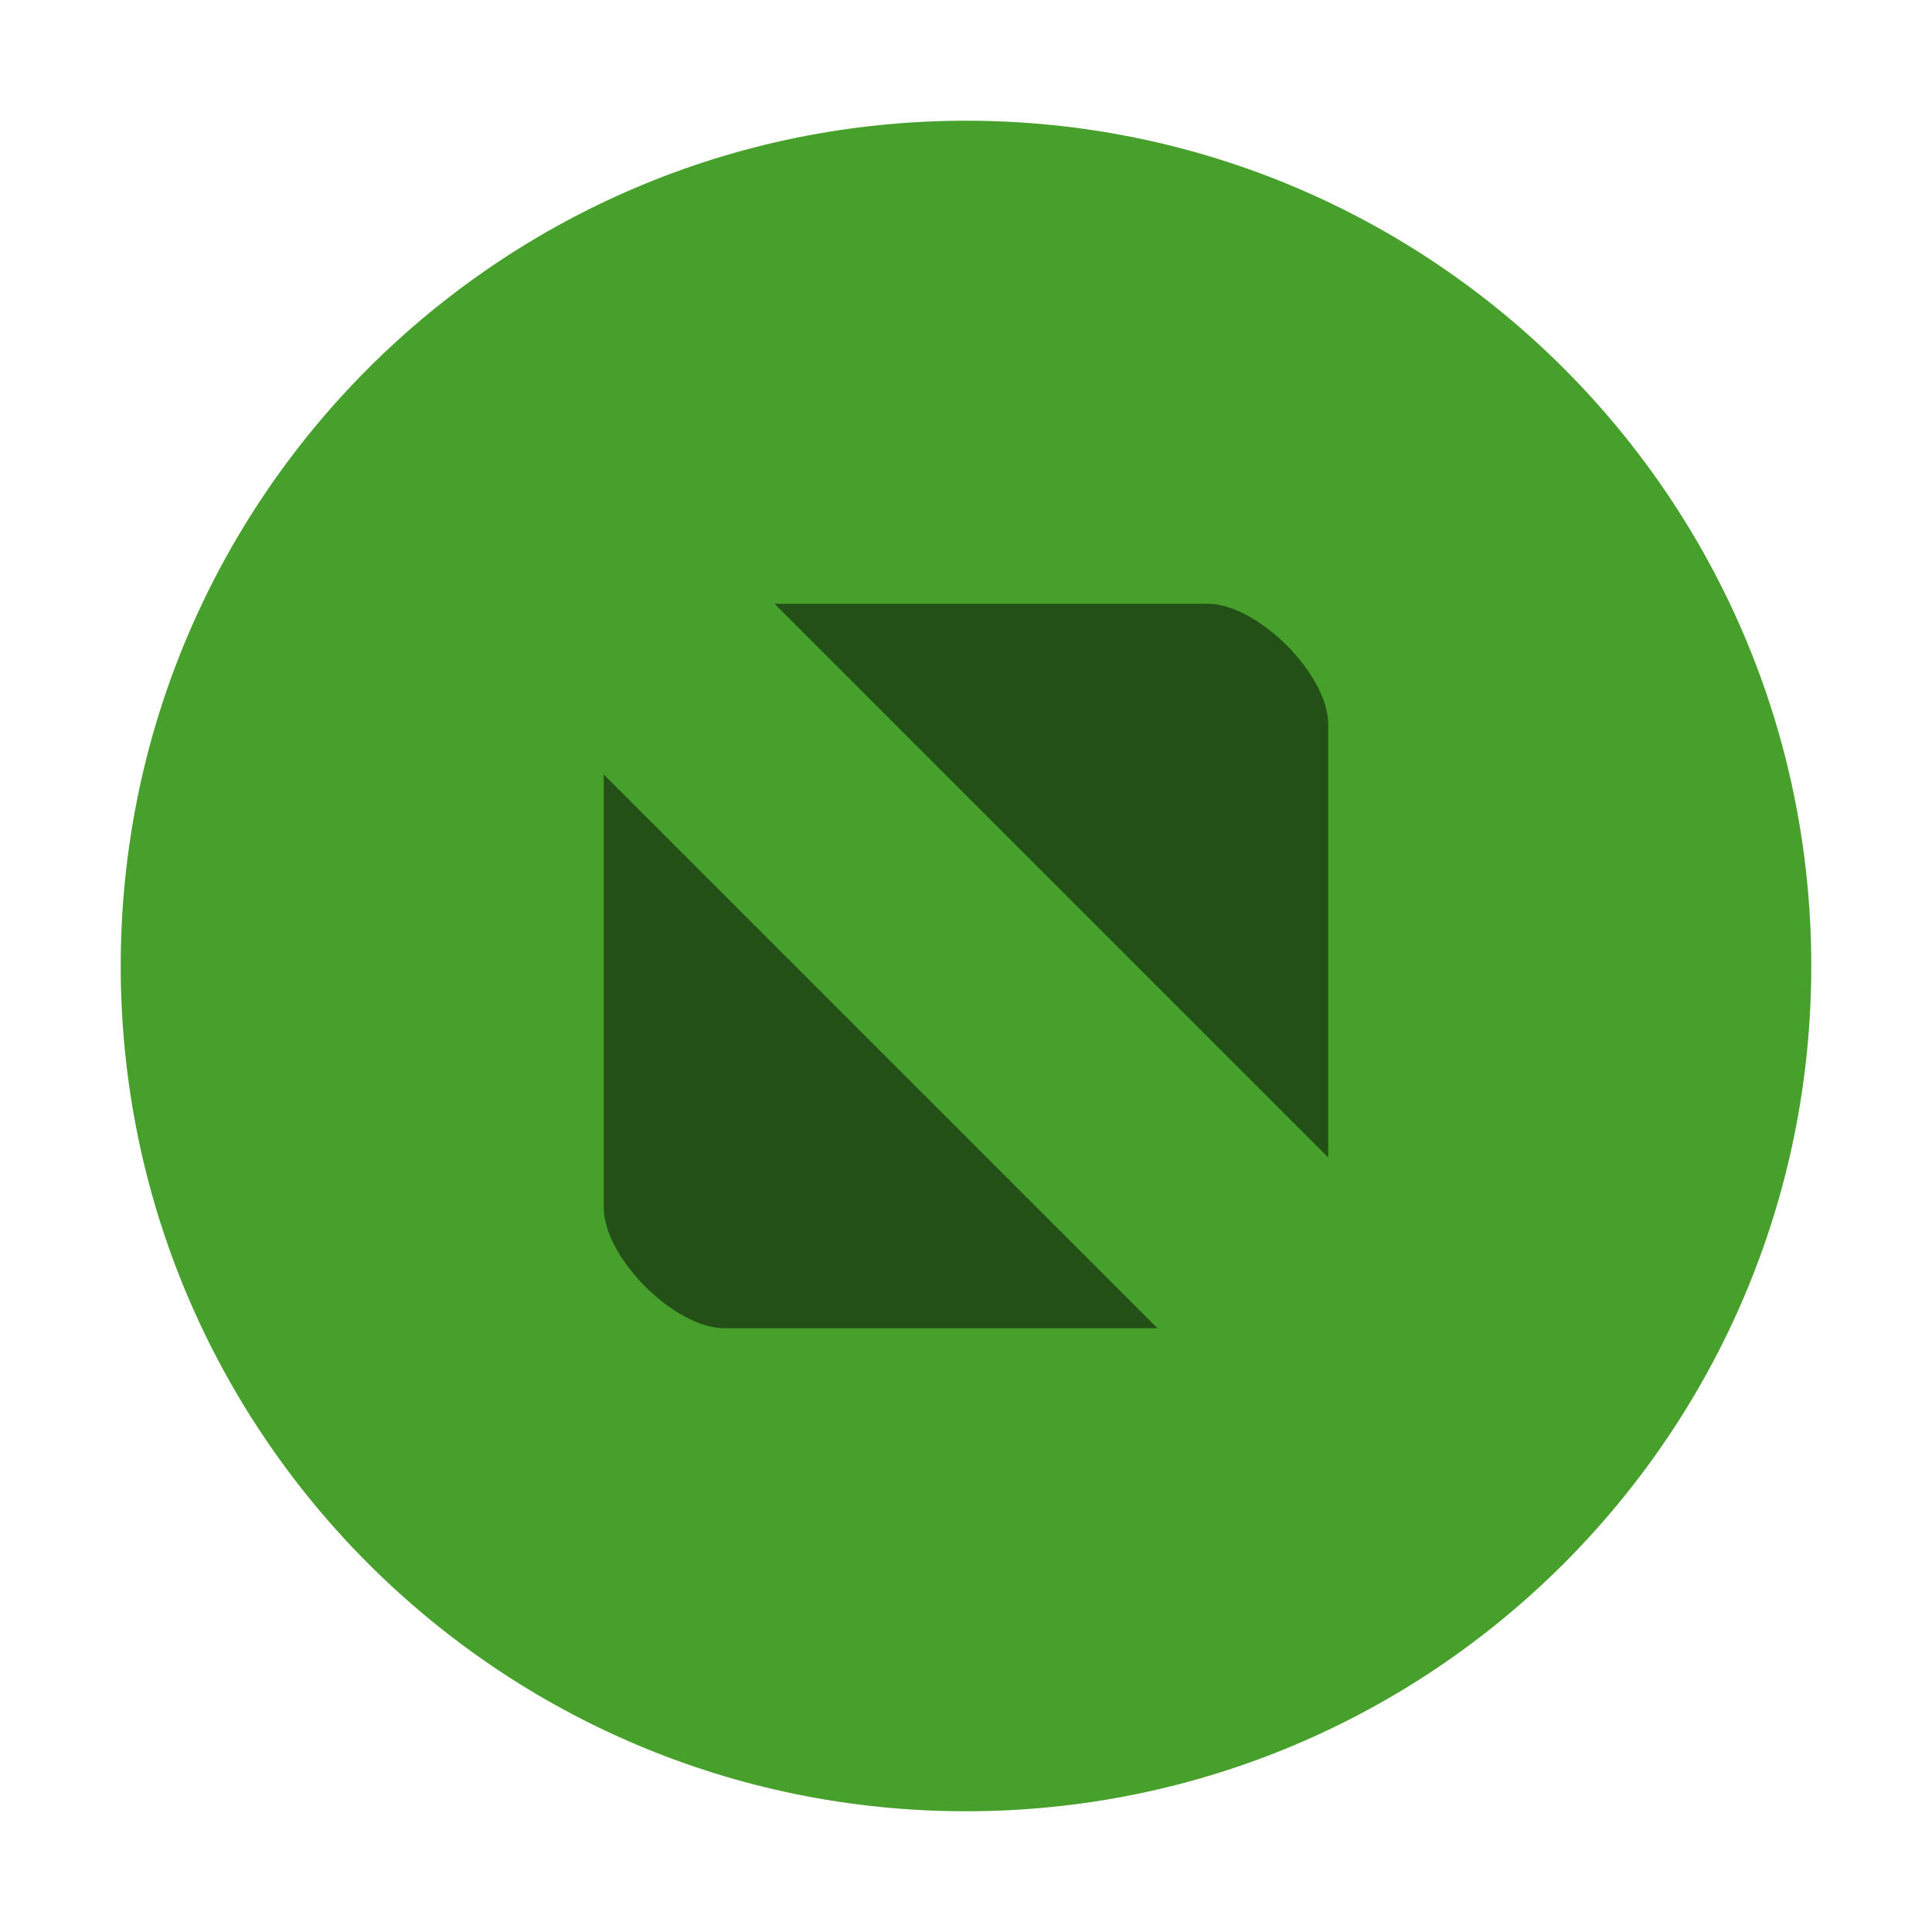
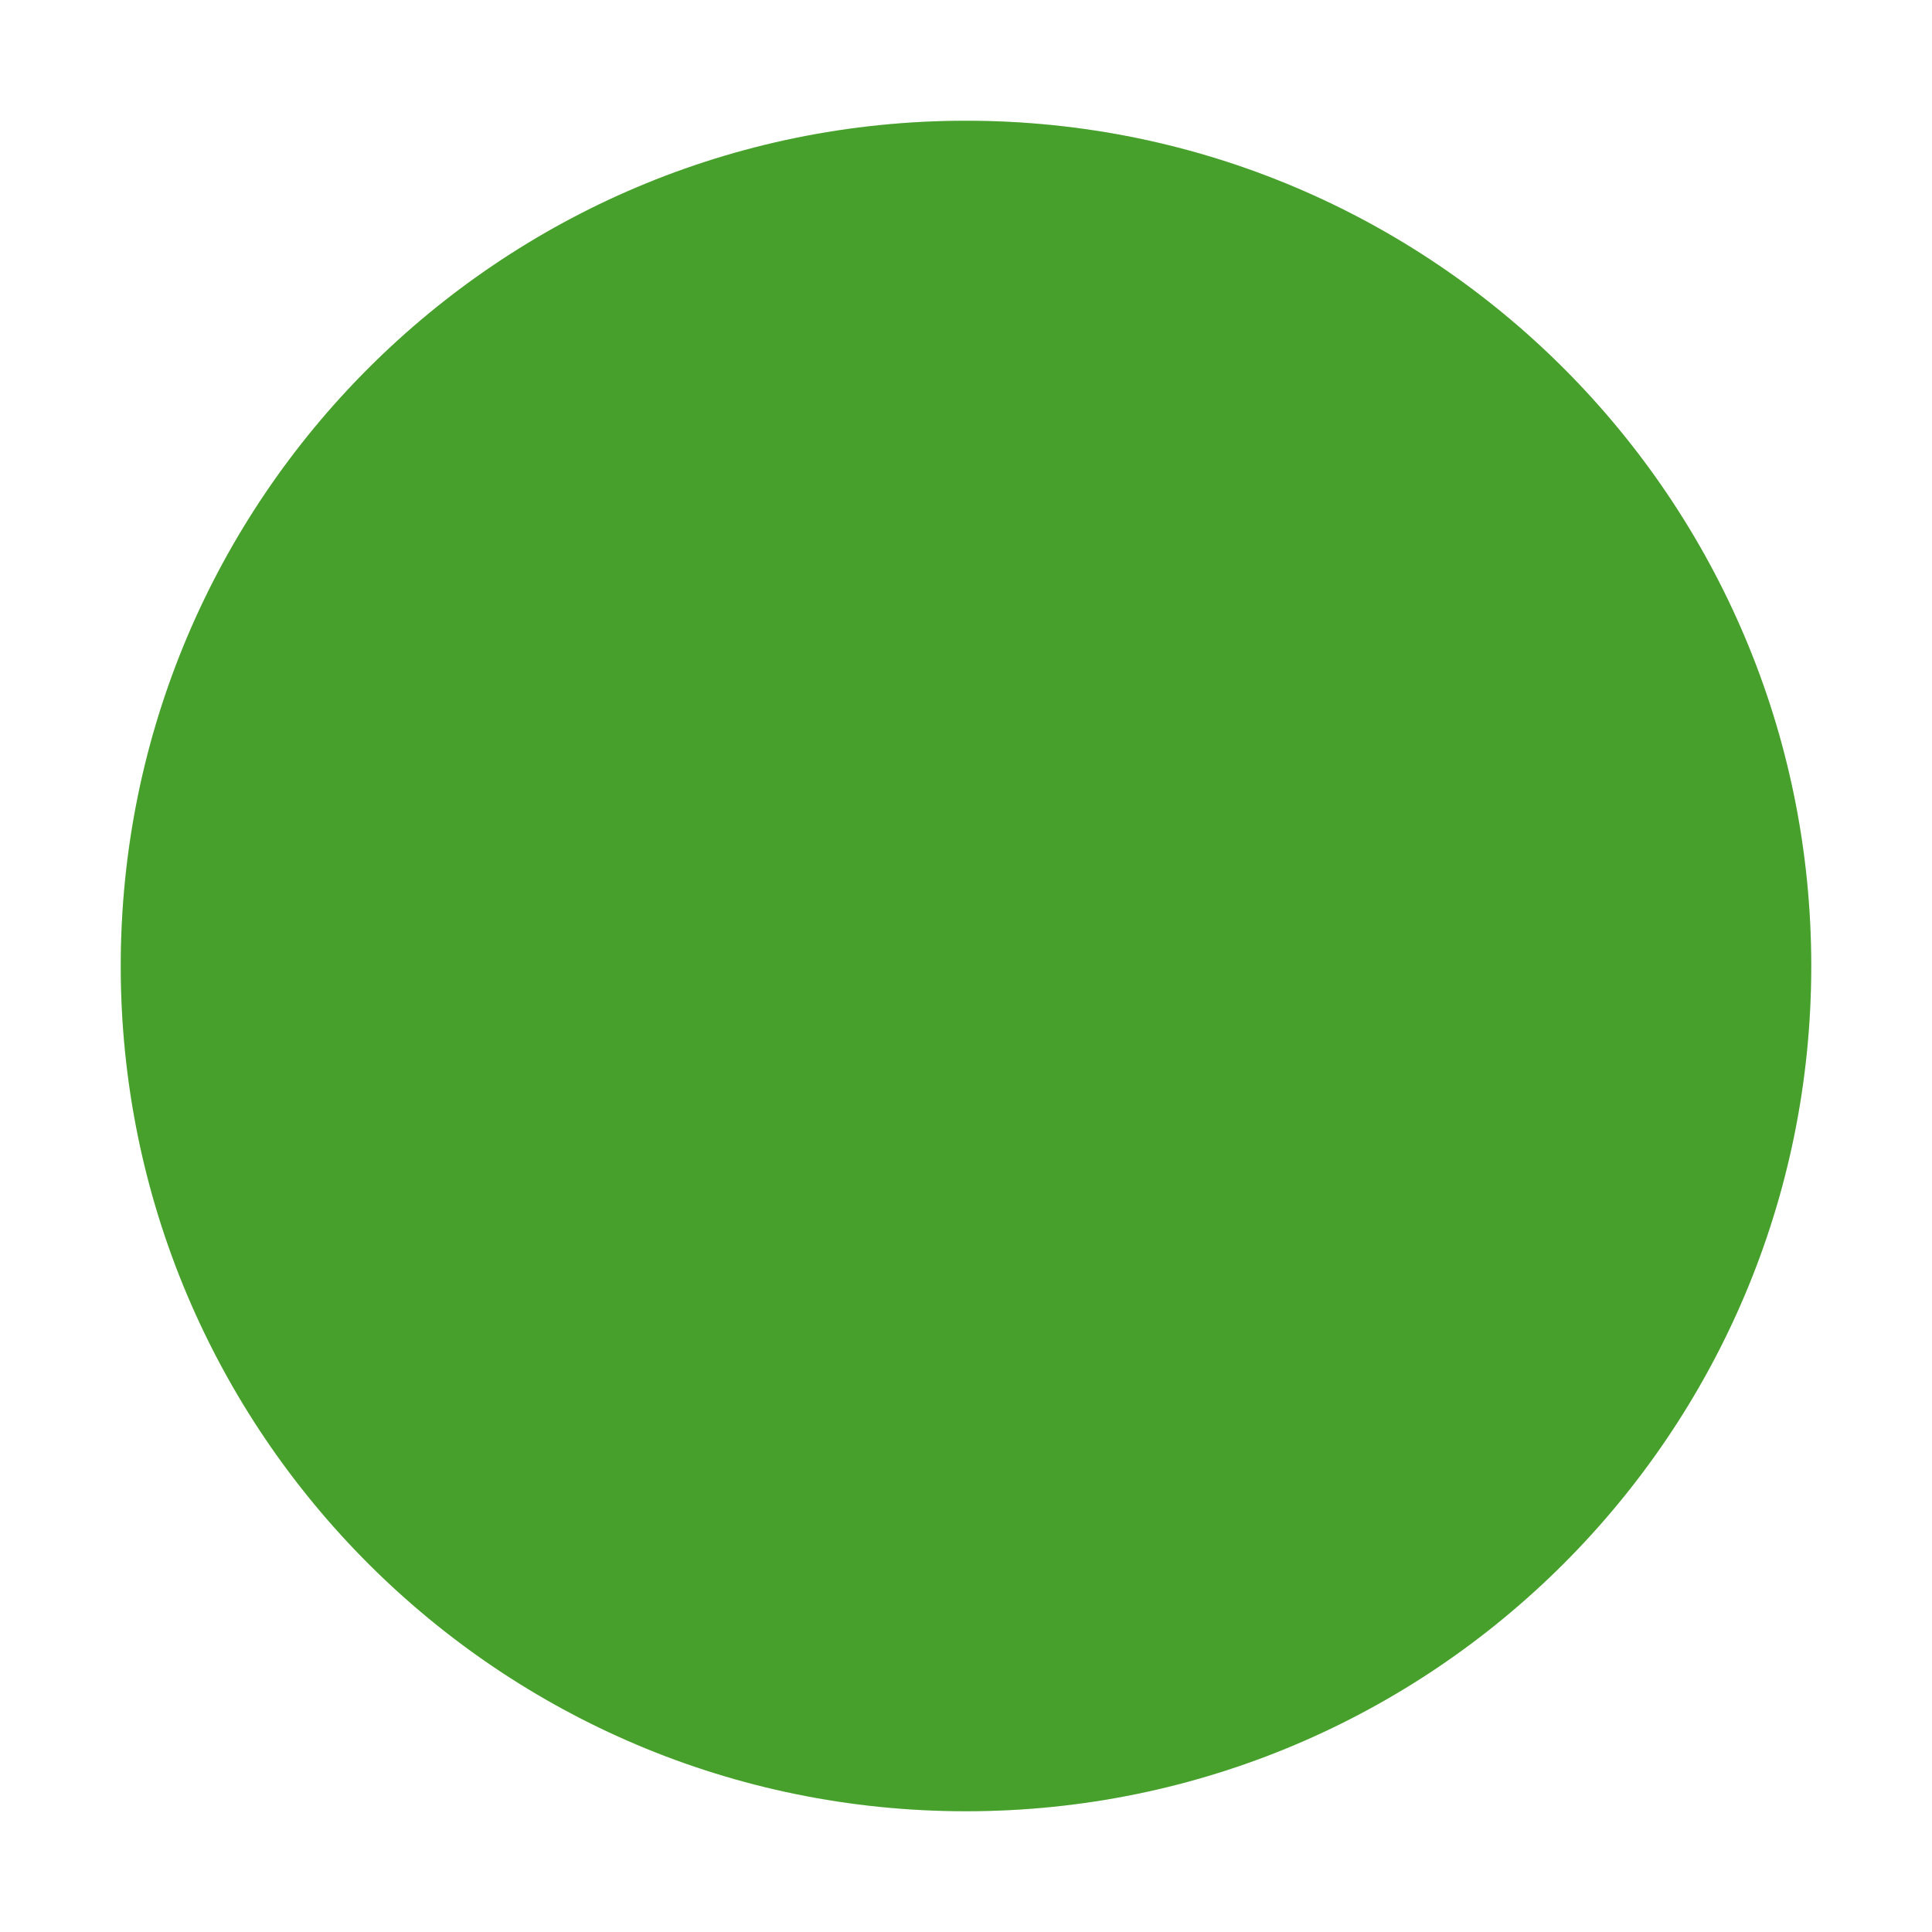
<svg xmlns="http://www.w3.org/2000/svg" width="16" height="16" id="svg9892" version="1.1">
  <defs id="mojave_theme">
    <linearGradient id="header_button_img_dark">
      <stop id="stop1959" offset="0" style="stop-color:#636363;stop-opacity:1" />
      <stop id="stop1961" offset="1" style="stop-color:#696969;stop-opacity:1" />
    </linearGradient>
    <linearGradient id="header_button_img">
      <stop style="stop-color:#f1f1f1;stop-opacity:1" offset="0" id="stop1945" />
      <stop style="stop-color:#fefefe;stop-opacity:1" offset="1" id="stop1947" />
    </linearGradient>
    <linearGradient id="theme_darker_color">
      <stop style="stop-color:#4d4d4d;stop-opacity:1;" offset="0" id="stop5416" />
    </linearGradient>
    <linearGradient id="button_active">
      <stop style="stop-color:#3d6ffc;stop-opacity:1" offset="0" id="stop5384" />
      <stop style="stop-color:#7ba3f7;stop-opacity:1" offset="1" id="stop5386" />
    </linearGradient>
    <linearGradient id="unchecked_highlight">
      <stop style="stop-color:#5f5f5f;stop-opacity:1;" offset="0" id="stop1645" />
    </linearGradient>
    <linearGradient id="dark_unchecked_bg">
      <stop id="stop1615" offset="0" style="stop-color:#6a6a6a;stop-opacity:1" />
      <stop id="stop1617" offset="1" style="stop-color:#545454;stop-opacity:1" />
    </linearGradient>
    <linearGradient id="hightlight">
      <stop style="stop-color:#5887fc;stop-opacity:1;" offset="0" id="stop1628" />
    </linearGradient>
    <linearGradient id="dark_checked_bg">
      <stop style="stop-color:#3458c0;stop-opacity:1" offset="0" id="stop1580" />
      <stop style="stop-color:#3d67e3;stop-opacity:1" offset="1" id="stop1582" />
    </linearGradient>
    <linearGradient id="selected_fg_color">
      <stop style="stop-color:#ffffffgit;stop-opacity:1;" offset="0" id="stop6555" />
    </linearGradient>
    <linearGradient id="selected_bg_color">
      <stop style="stop-color:#5683fa;stop-opacity:1;" offset="0" id="stop5956" />
    </linearGradient>
  </defs>
  <g id="layer1" style="display:inline" transform="translate(-28,52.63782)">
    <g transform="translate(-245,138)" style="display:inline" id="titlebutton-maximize-active-dark">
      <rect ry="1.6930764e-05" y="-190.638" x="273" height="16" width="16" id="rect1584-1-2" style="opacity:0;fill:#000000;fill-opacity:1;stroke:none;stroke-width:0.474;stroke-linejoin:miter;stroke-miterlimit:4;stroke-dasharray:none;stroke-opacity:1;paint-order:markers stroke fill" />
      <g transform="translate(274,-189.6378)" id="titlebutton-maximize-active-1-0-5" style="enable-background:new">
        <g transform="translate(-5,-1033.362)" id="g6-9-6-4">
          <path style="fill:#59c837;fill-opacity:1;fill-rule:evenodd;stroke:none" d="m 12,1047.362 c 3.866,0 7,-3.134 7,-7 0,-3.866 -3.134,-7 -7,-7 -3.866,0 -7,3.134 -7,7 0,3.866 3.134,7 7,7" id="path2-36-3-0" />
-           <path style="opacity:0.5;fill:#000000;fill-opacity:1;stroke:none;stroke-width:2;stroke-linecap:round;stroke-linejoin:round;stroke-miterlimit:4;stroke-dasharray:none;stroke-opacity:1" d="M 10.414,1037.362 15,1041.948 v -3.586 c 0,-0.415 -0.585,-1 -1,-1 z M 9,1038.776 v 3.586 c 0,0.415 0.585,1 1,1 h 3.586 z" id="path4-0-2-5" />
          <path id="path3628" d="m 12,1047.362 c 3.866,0 7,-3.134 7,-7 0,-3.866 -3.134,-7 -7,-7 -3.866,0 -7,3.134 -7,7 0,3.866 3.134,7 7,7" style="opacity:0.2;fill:#000000;fill-opacity:1;fill-rule:evenodd;stroke:none" />
        </g>
      </g>
    </g>
  </g>
</svg>
